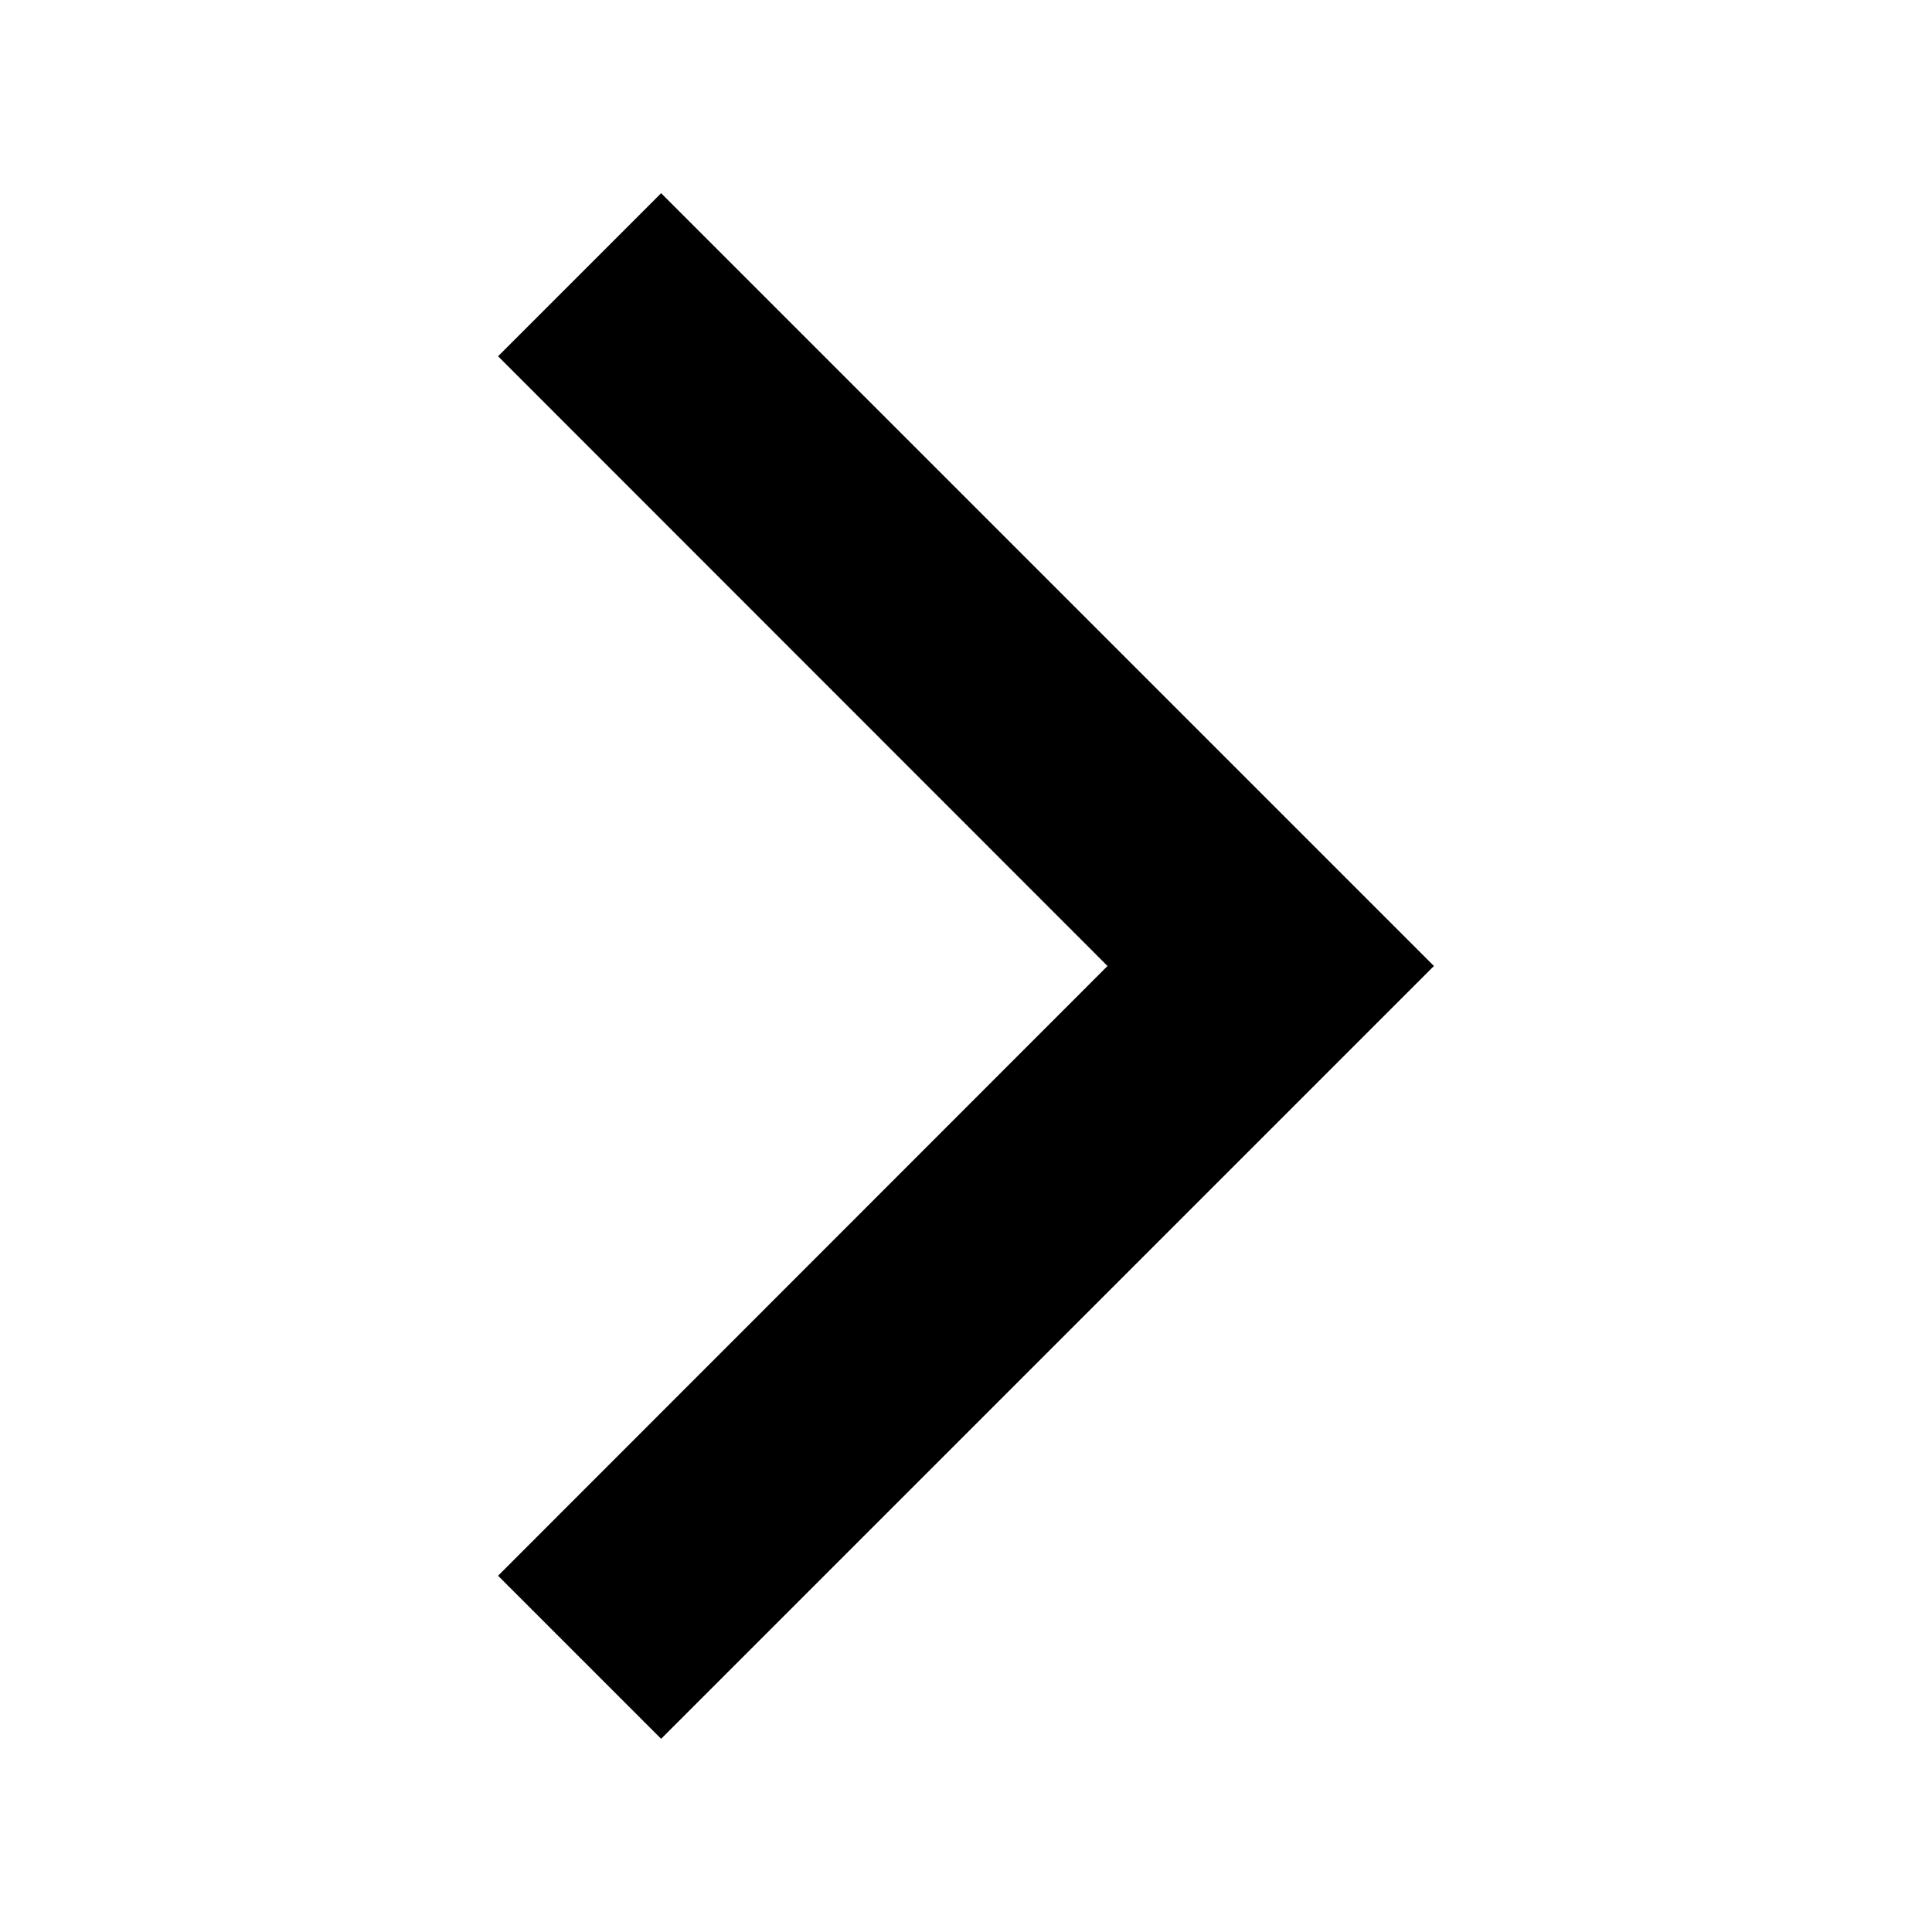
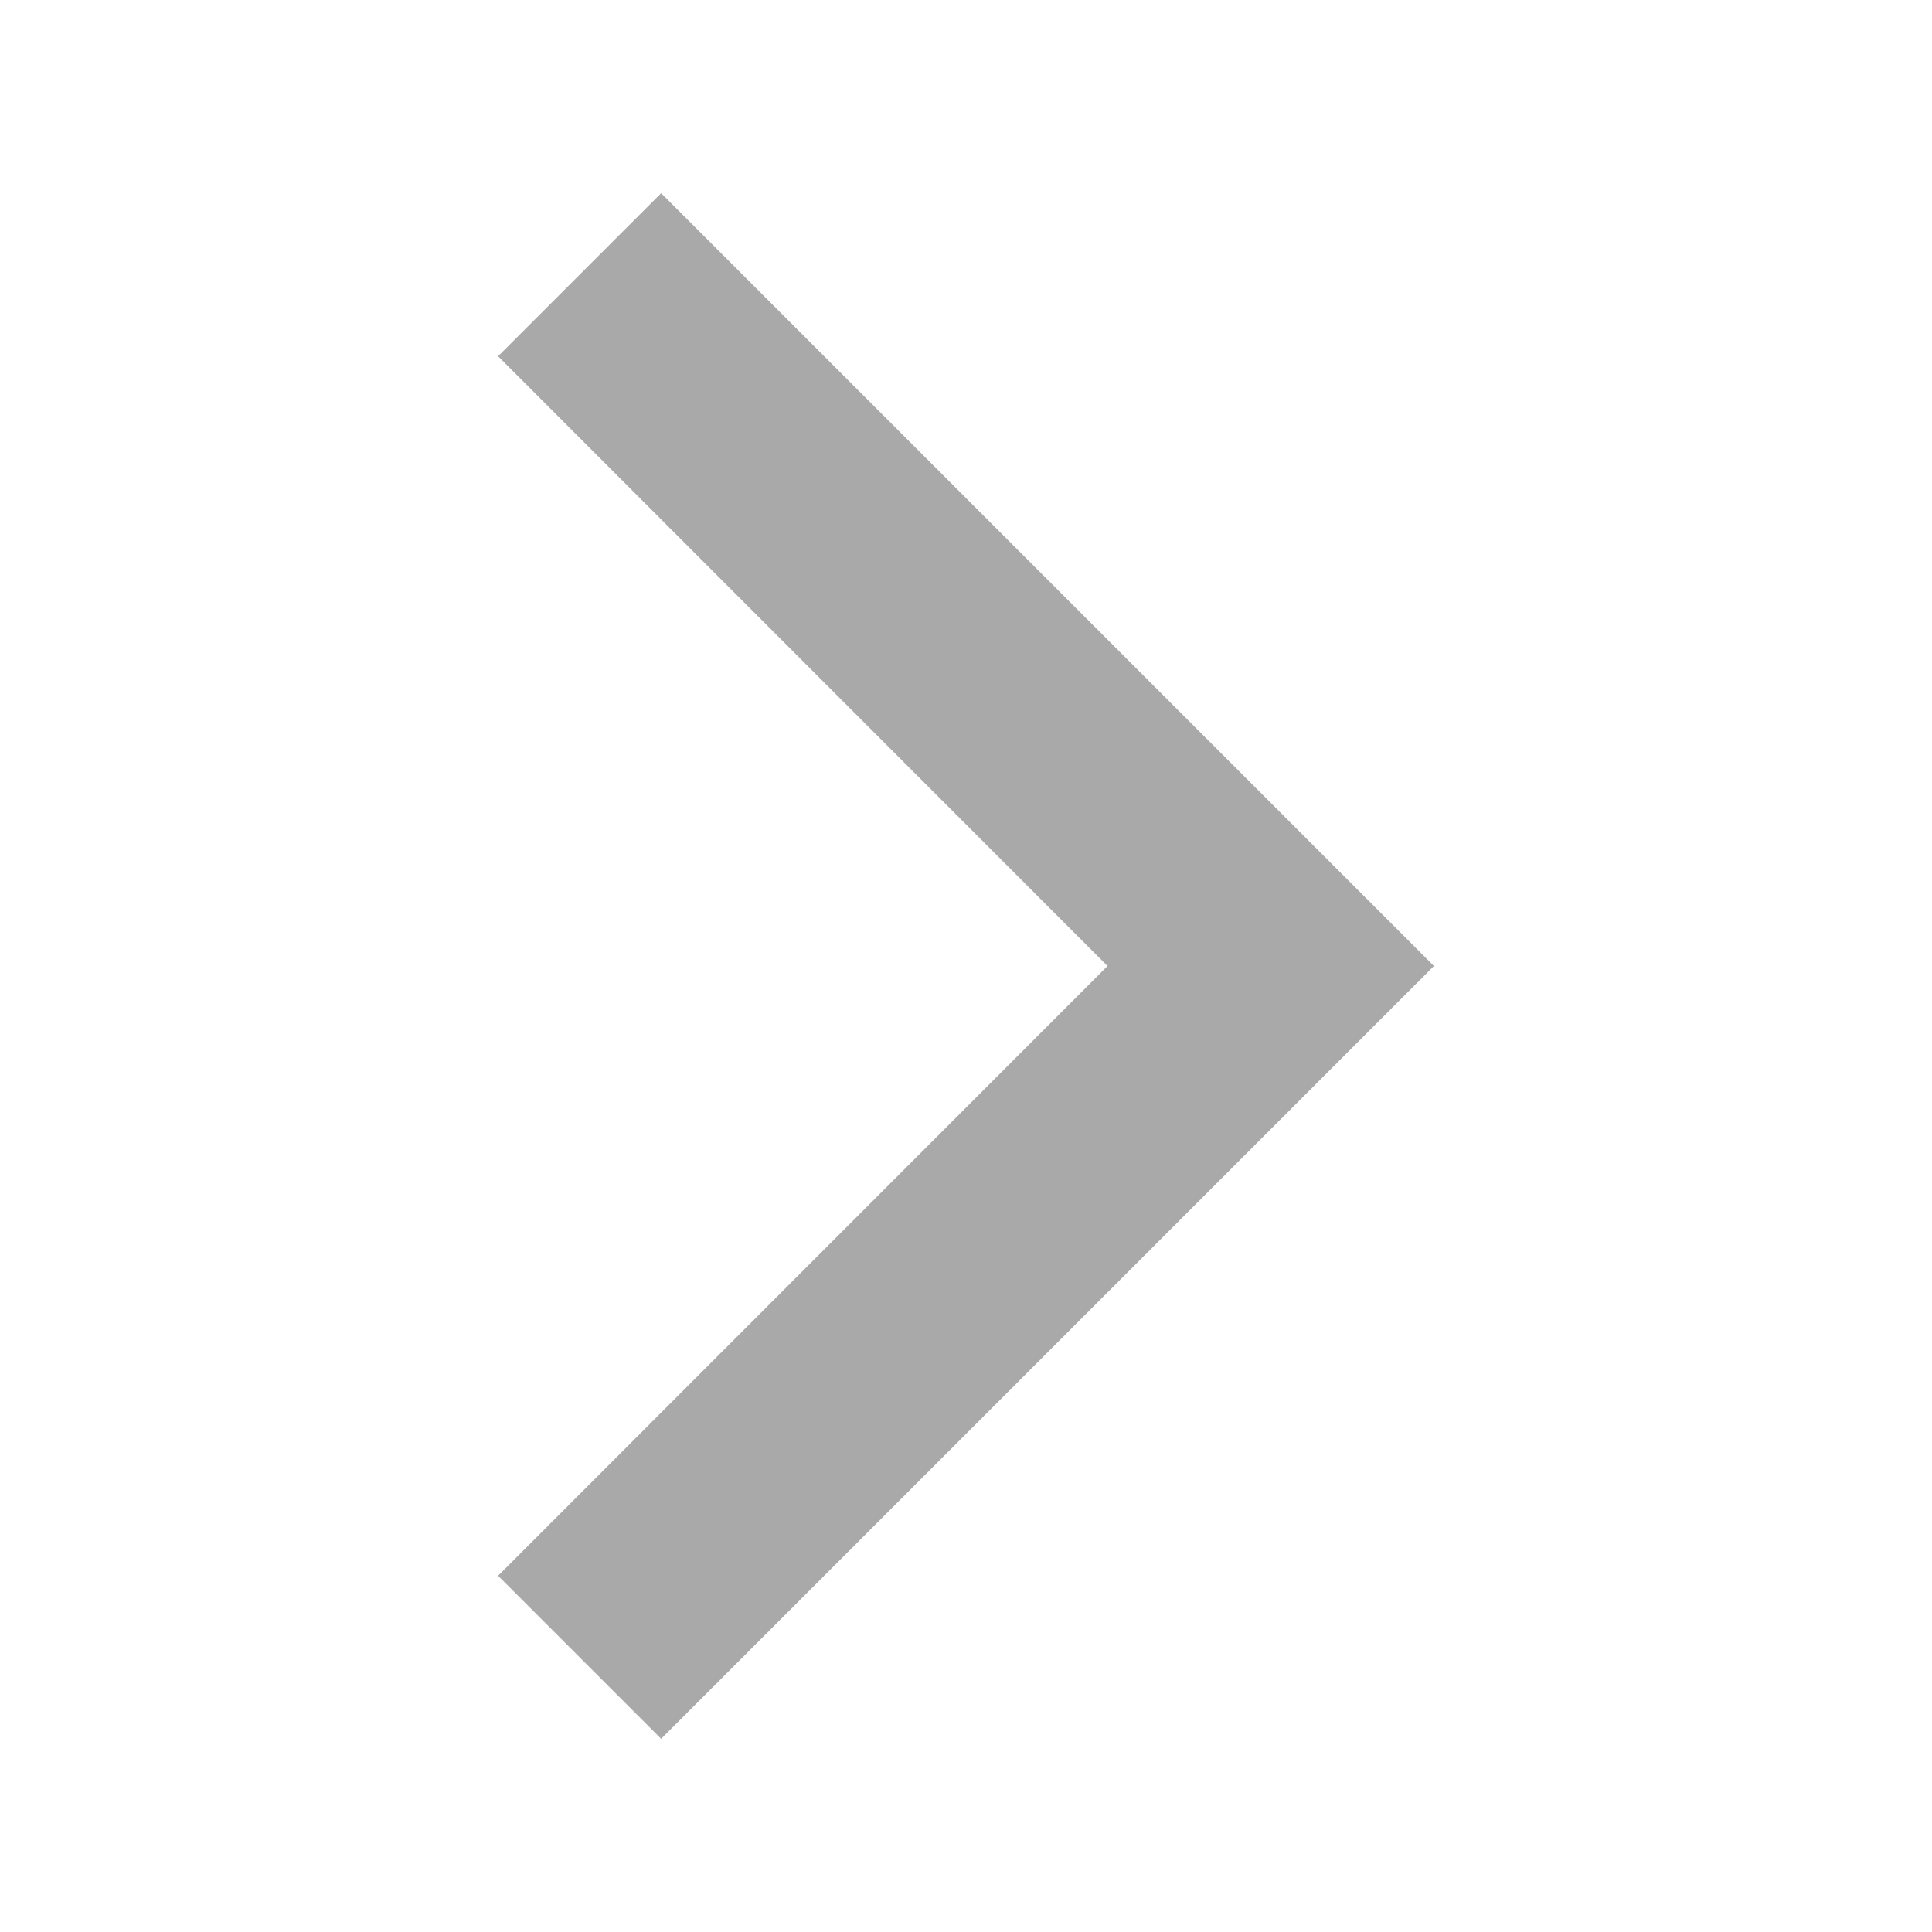
- <svg xmlns="http://www.w3.org/2000/svg" version="1.1" fill="#000000" preserveAspectRatio="xMidYMid meet" viewBox="0 0 20 20" height="20" width="20">
+ <svg xmlns="http://www.w3.org/2000/svg" version="1.1" fill="#a9a9a9" preserveAspectRatio="xMidYMid meet" viewBox="0 0 20 20" height="20" width="20">
  <path id="right" d="M 6.844 2 L 5.156 3.688 L 11.465 10 L 5.156 16.312 L 6.844 18 L 14.844 10 L 6.844 2 z" />
</svg>
